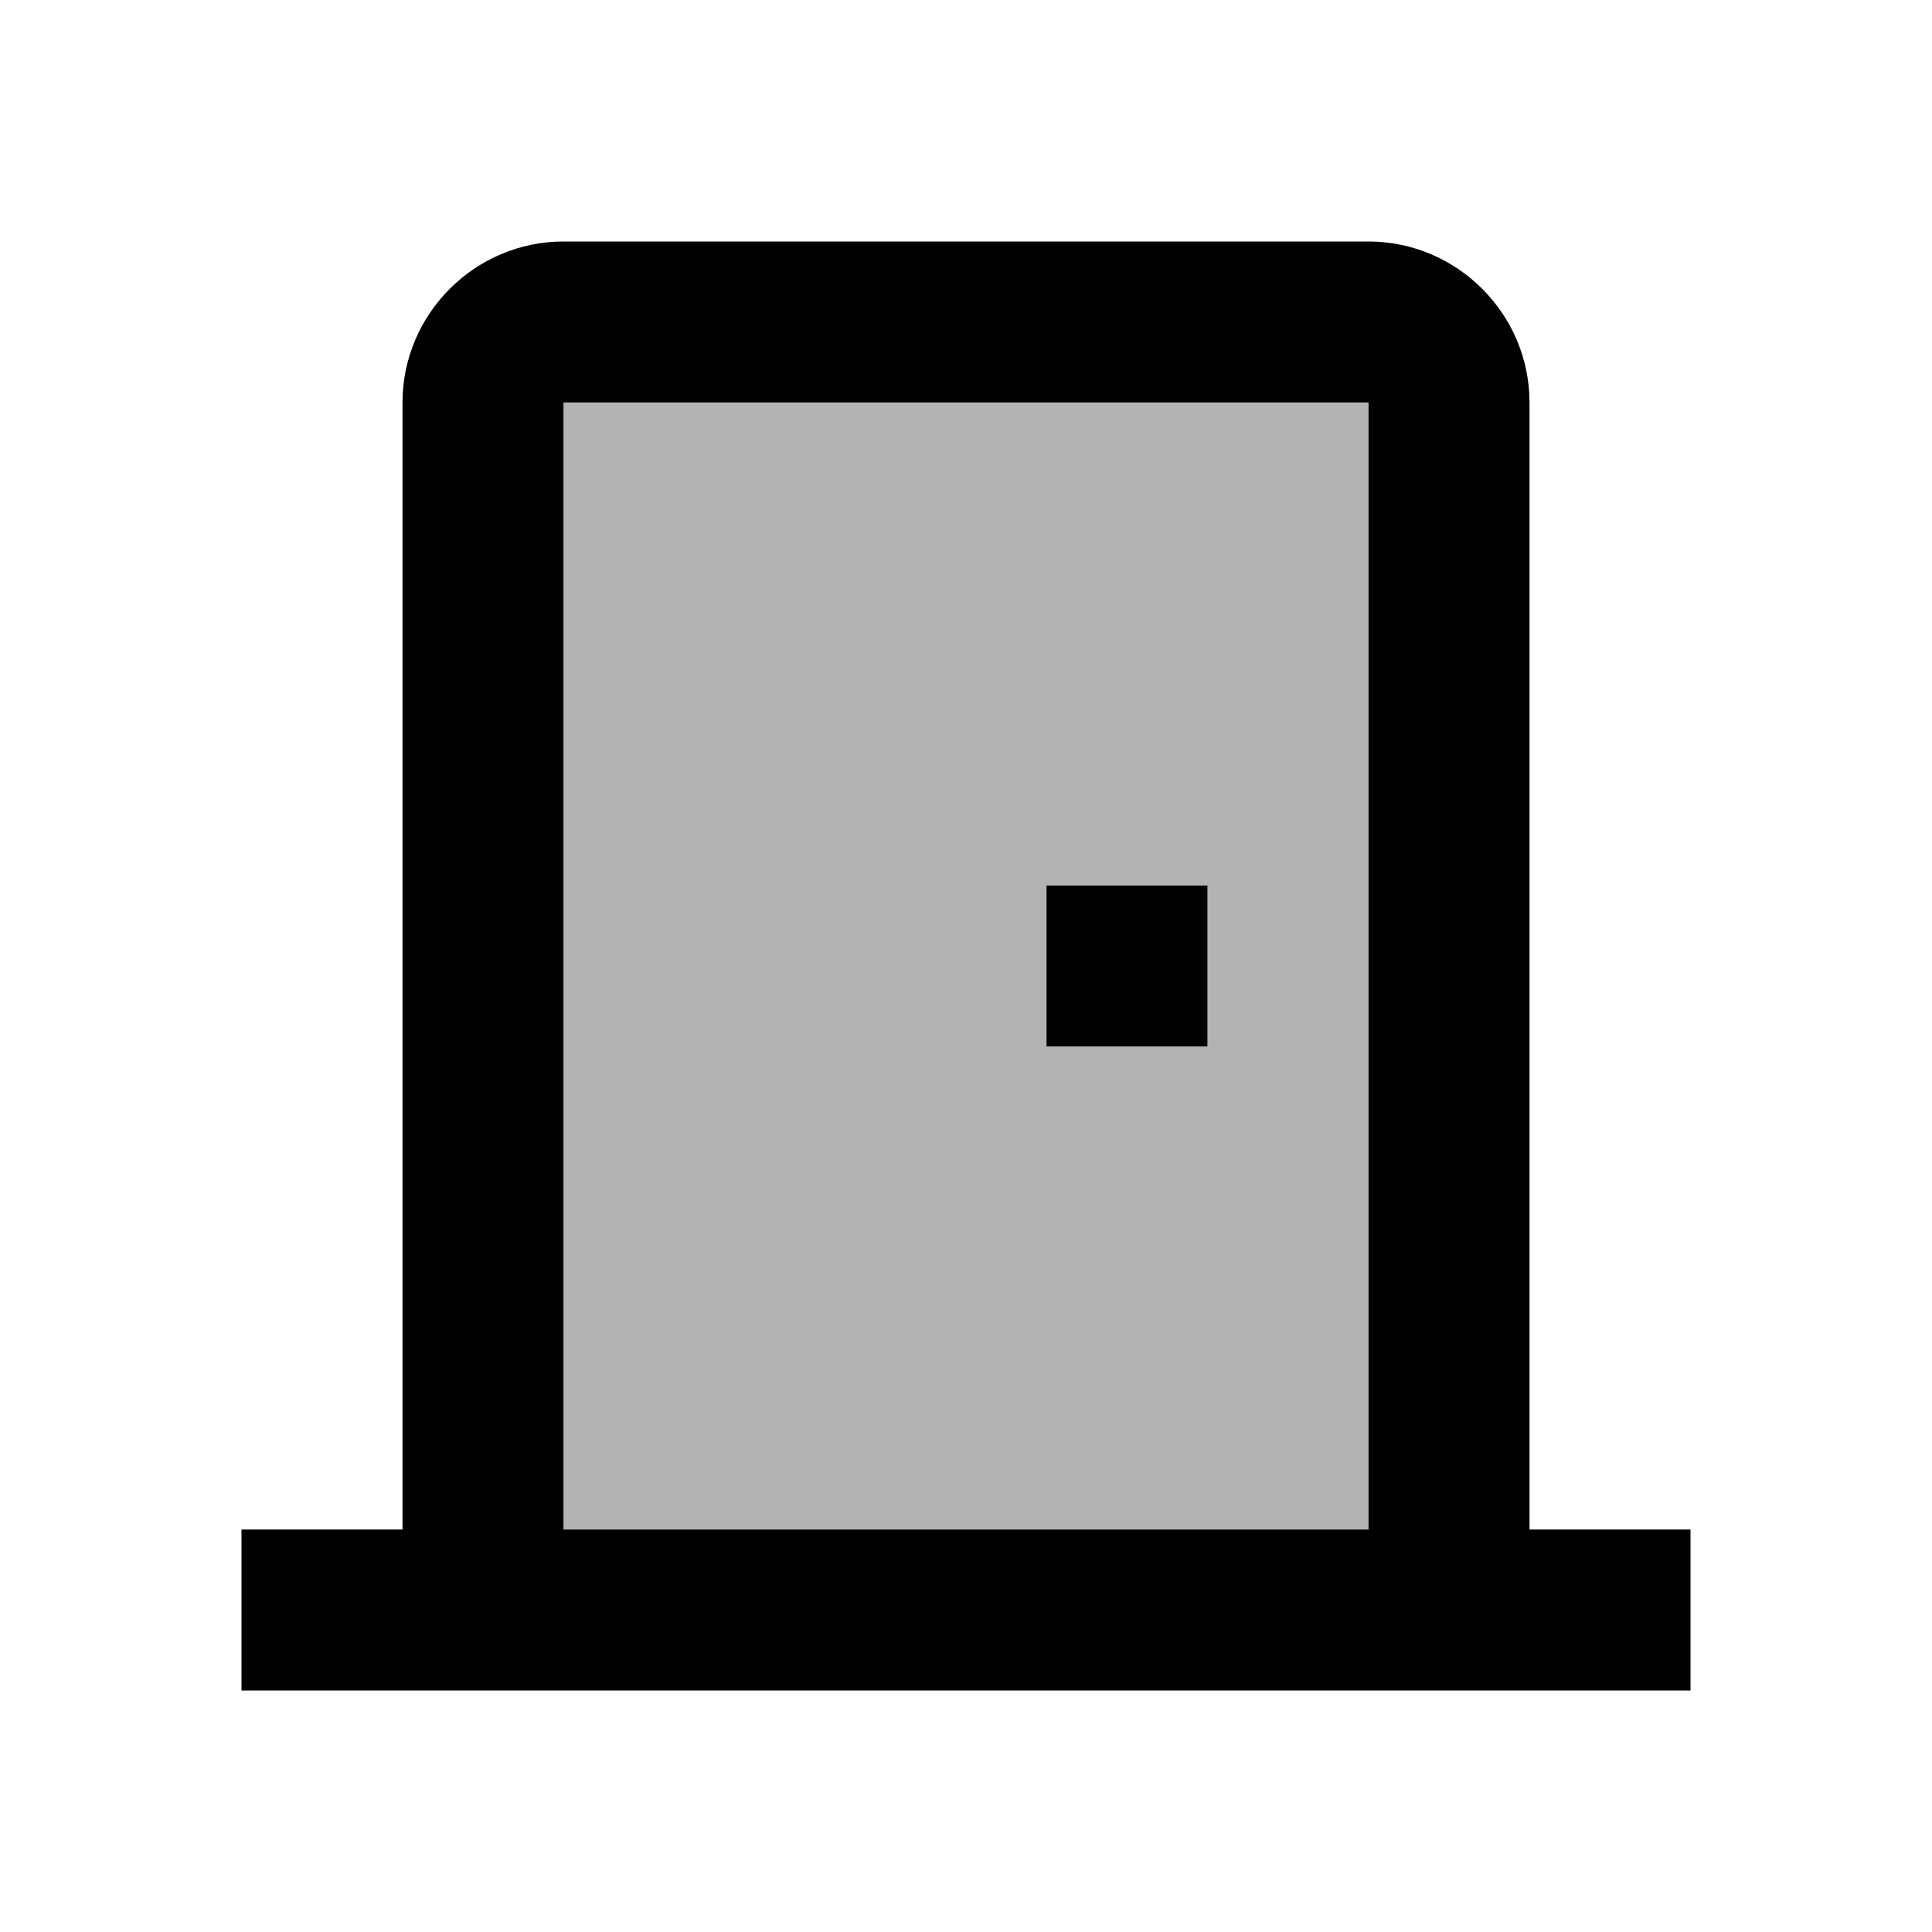
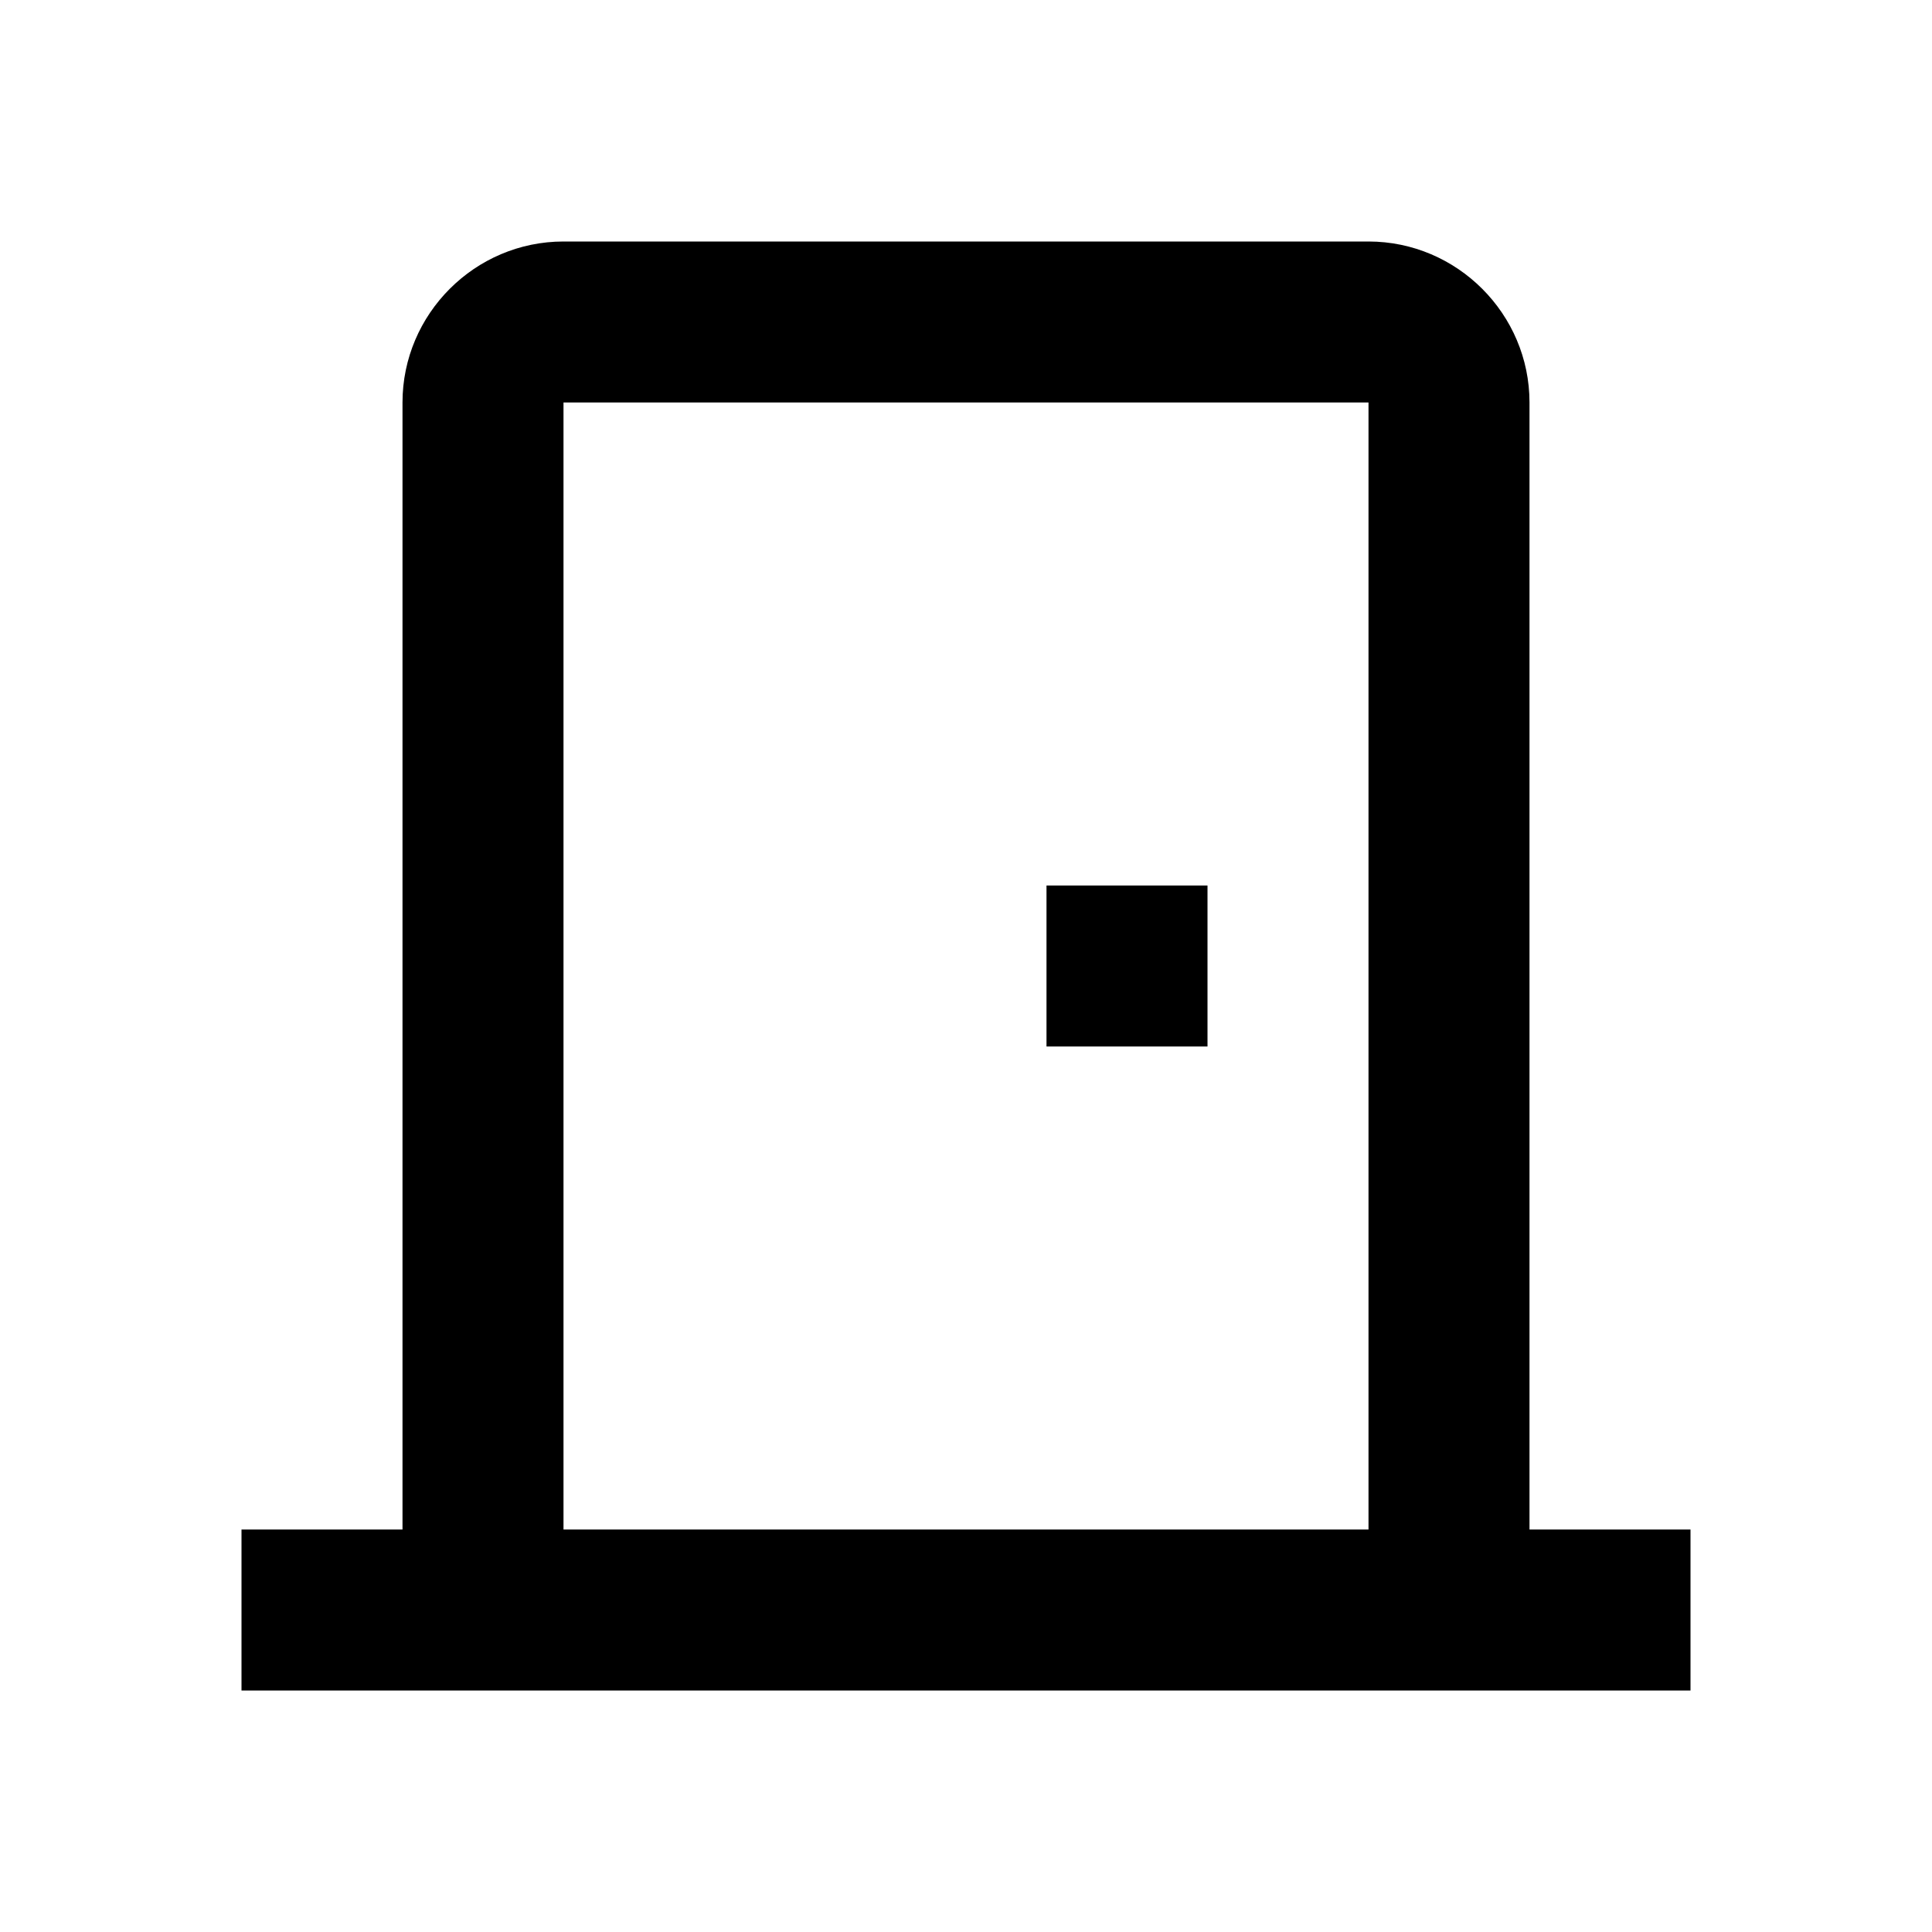
<svg xmlns="http://www.w3.org/2000/svg" width="1000" height="1000" viewBox="0 0 1000 1000" fill="none">
-   <path opacity="0.3" d="M291.667 791.666H708.334V208.333H291.667V791.666ZM541.667 458.333H625V541.666H541.667V458.333Z" fill="#000" />
  <path d="M625 458.333H541.667V541.666H625V458.333Z" fill="#000" />
  <path d="M791.667 791.667V208.333C791.667 162.5 754.167 125 708.333 125H291.667C245.833 125 208.333 162.5 208.333 208.333V791.667H125V875H875V791.667H791.667ZM708.333 791.667H291.667V208.333H708.333V791.667Z" fill="#000" />
</svg>
